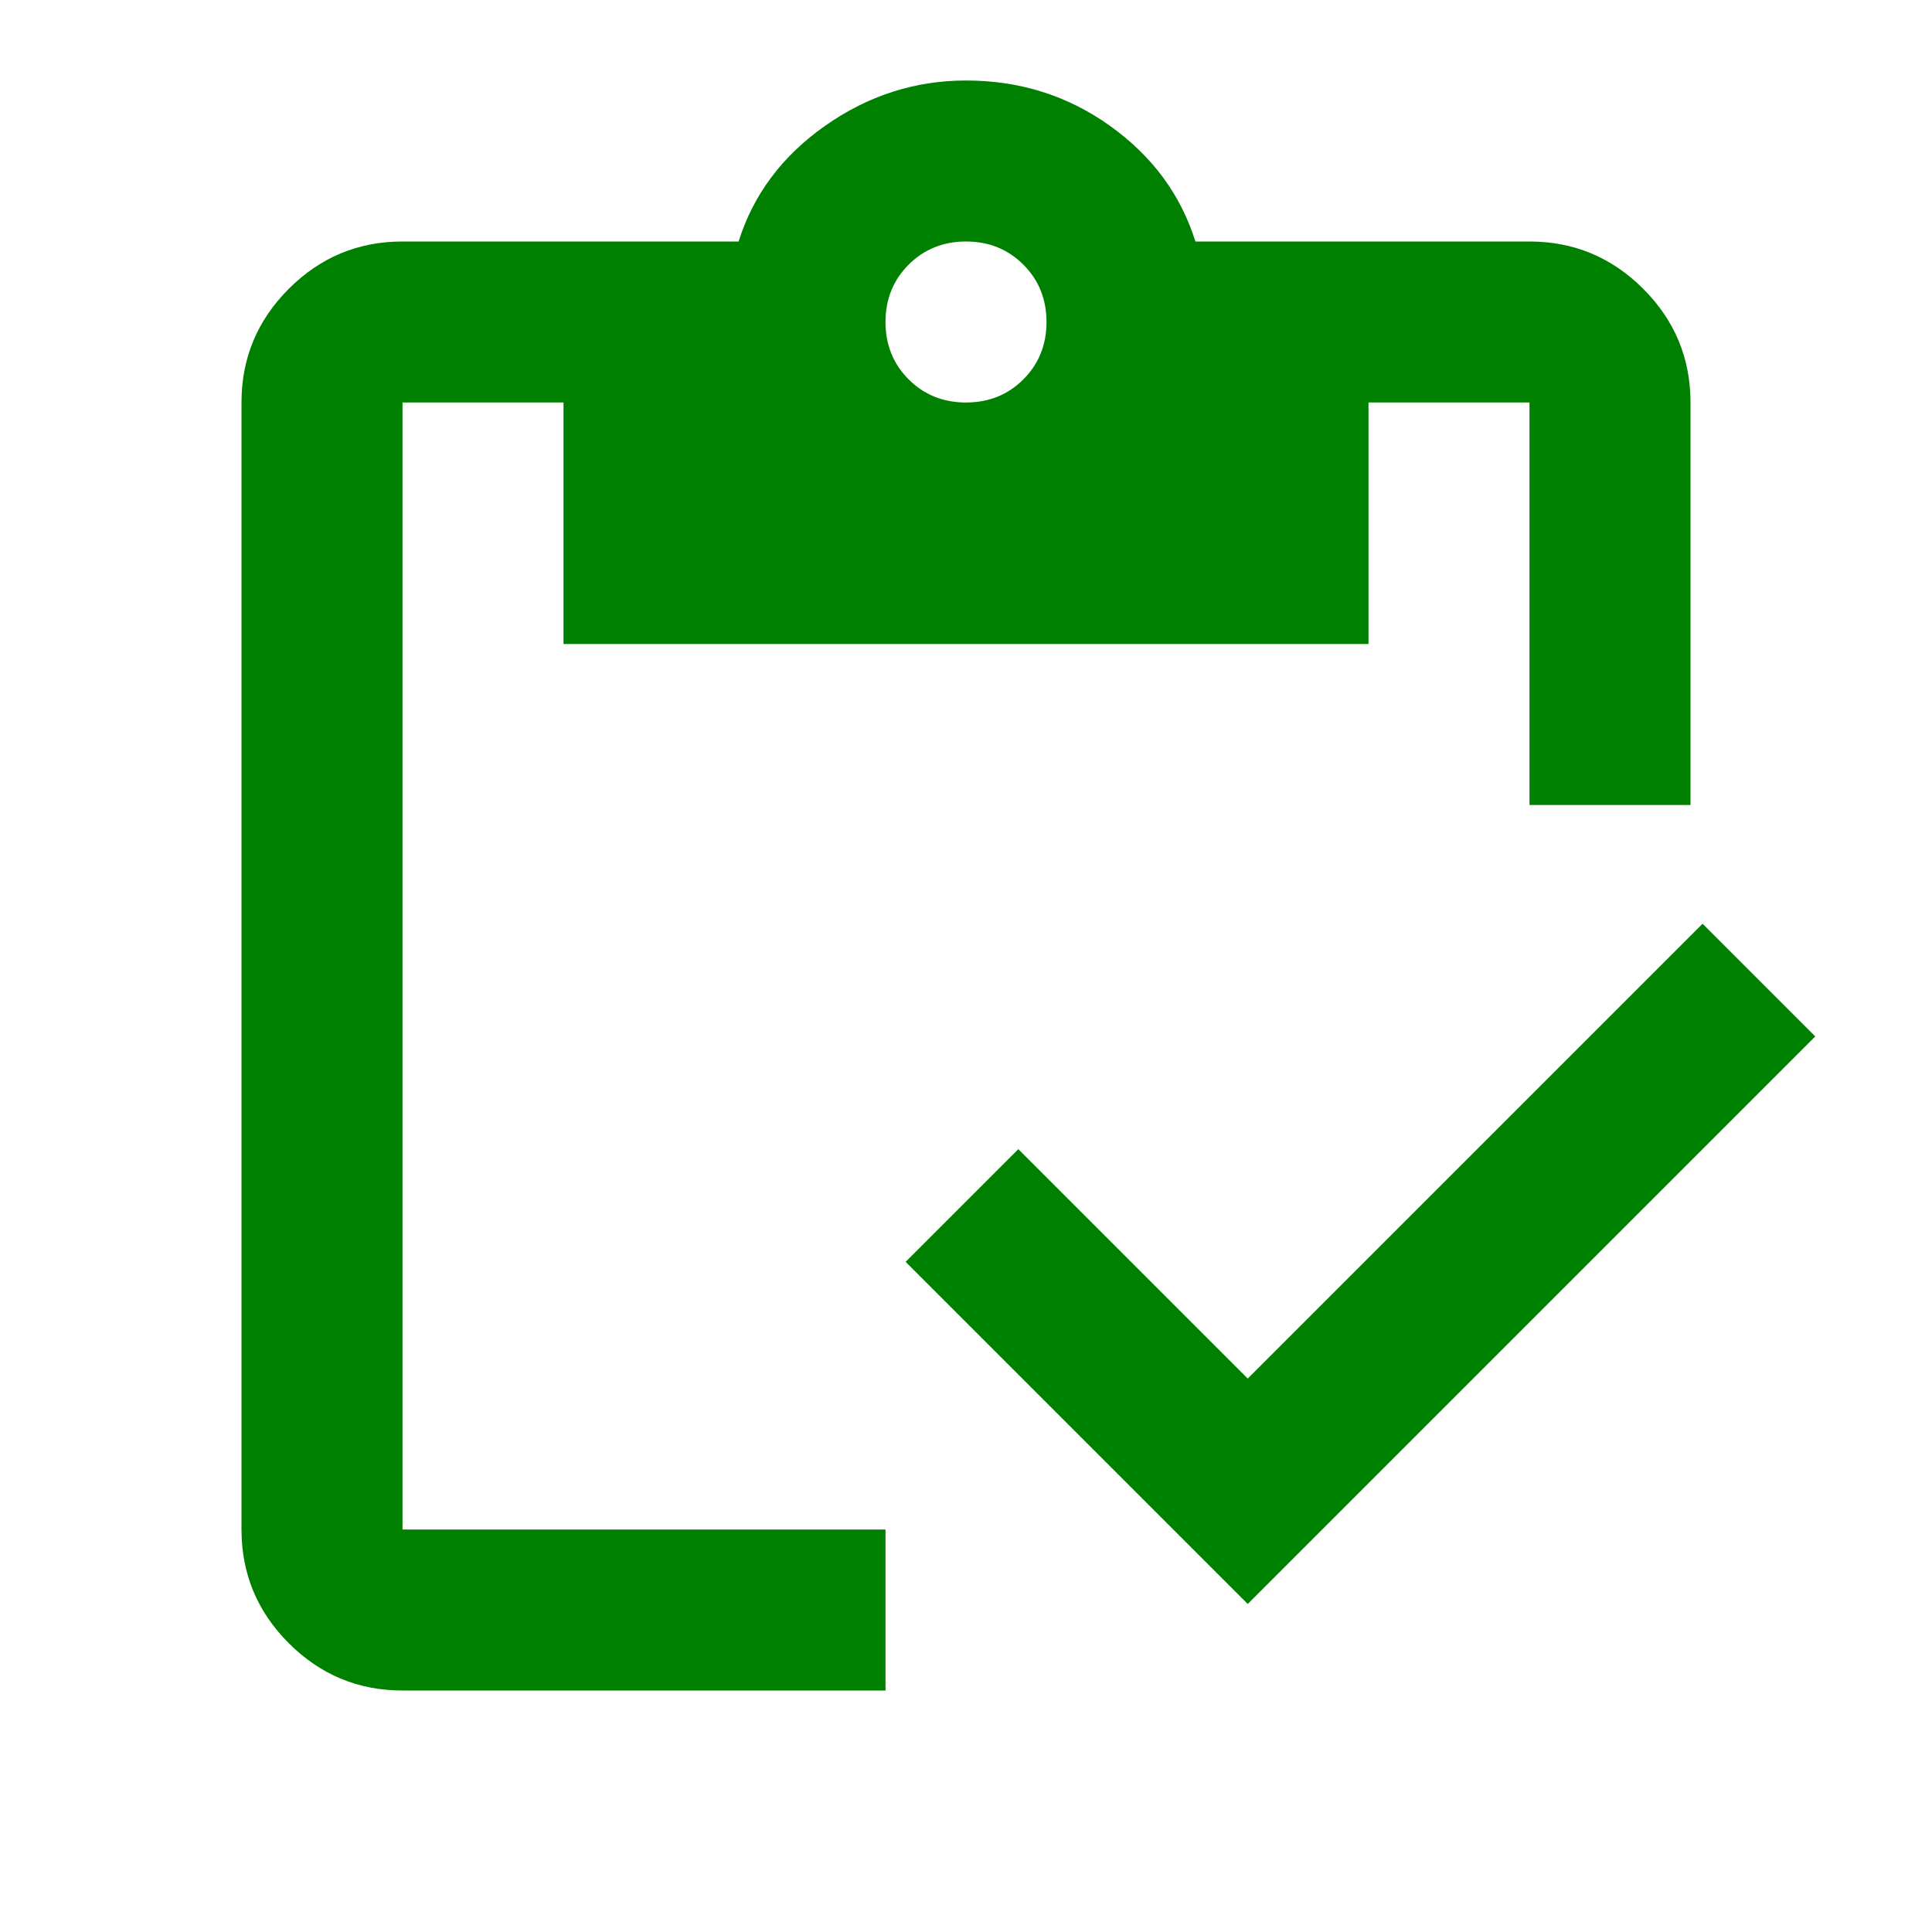
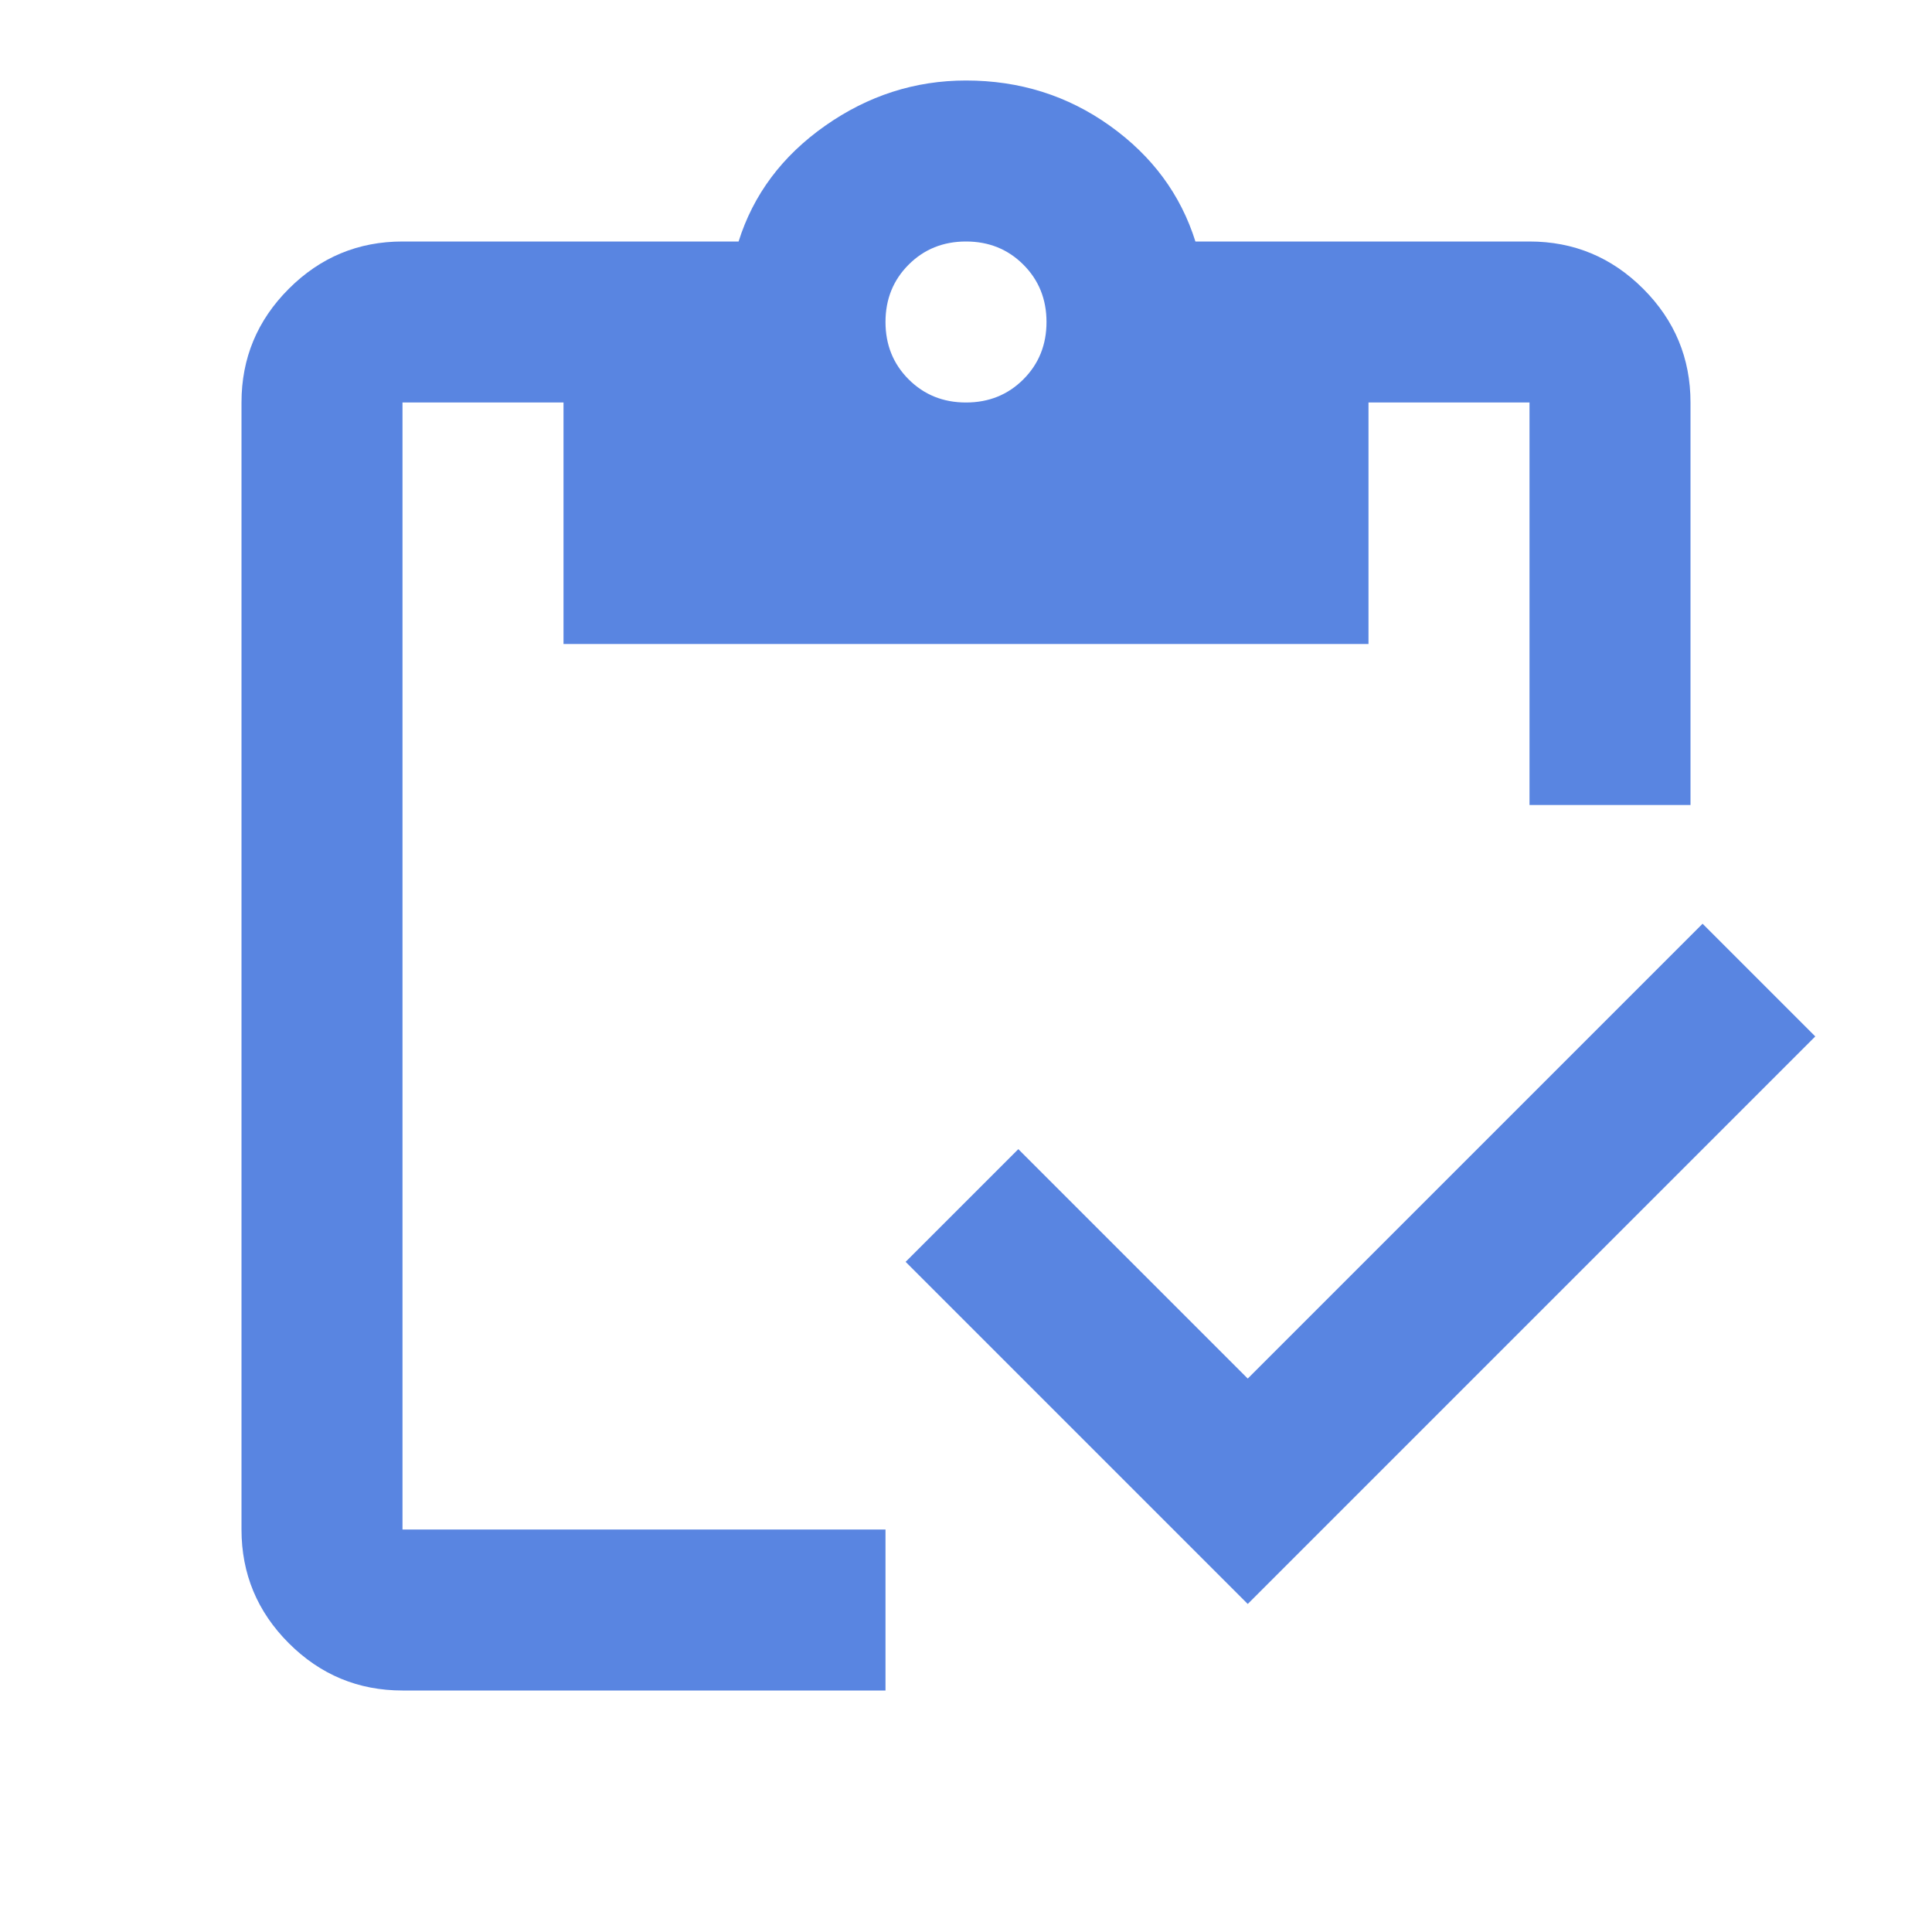
- <svg xmlns="http://www.w3.org/2000/svg" height="24px" viewBox="0 -960 960 960" width="24px" fill="green">
+ <svg xmlns="http://www.w3.org/2000/svg" height="24px" viewBox="0 -960 960 960" width="24px" fill="#5985E1">
  <path d="M620-163 450-333l56-56 114 114 226-226 56 56-282 282Zm220-397h-80v-200h-80v120H280v-120h-80v560h240v80H200q-33 0-56.5-23.5T120-200v-560q0-33 23.5-56.5T200-840h167q11-35 43-57.5t70-22.5q40 0 71.5 22.5T594-840h166q33 0 56.5 23.5T840-760v200ZM480-760q17 0 28.5-11.5T520-800q0-17-11.5-28.5T480-840q-17 0-28.5 11.5T440-800q0 17 11.5 28.5T480-760Z" />
</svg>
